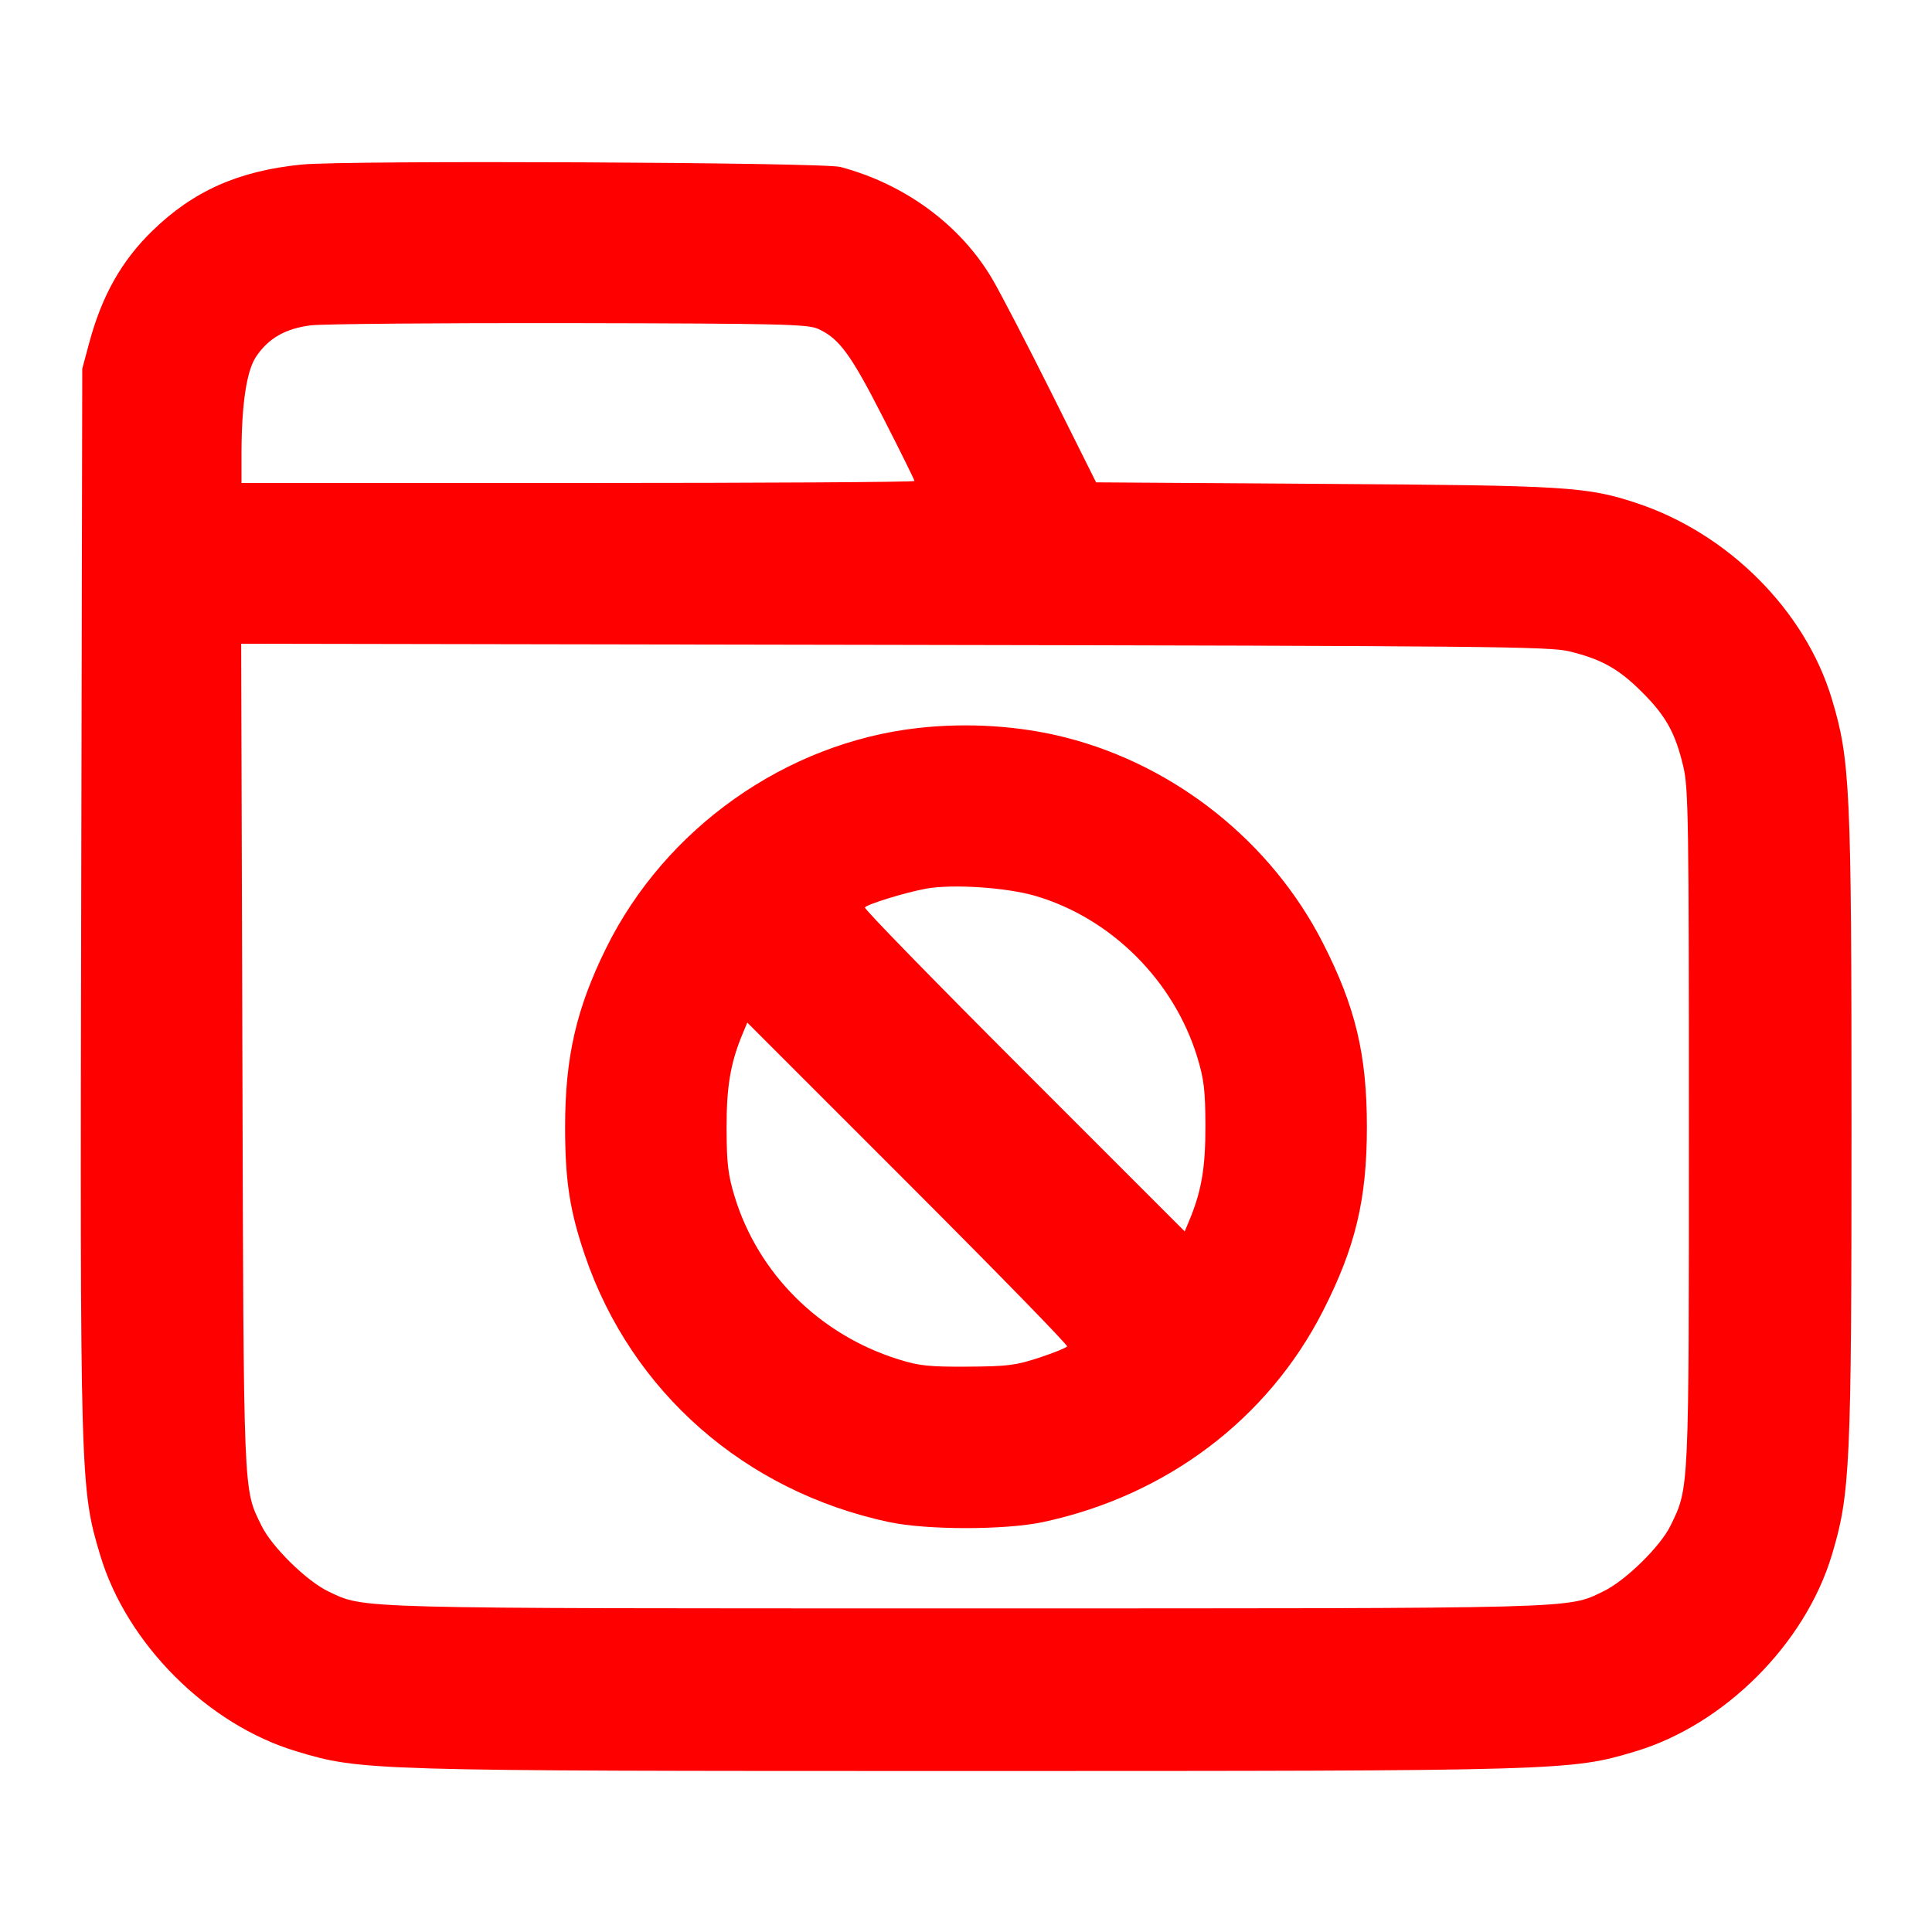
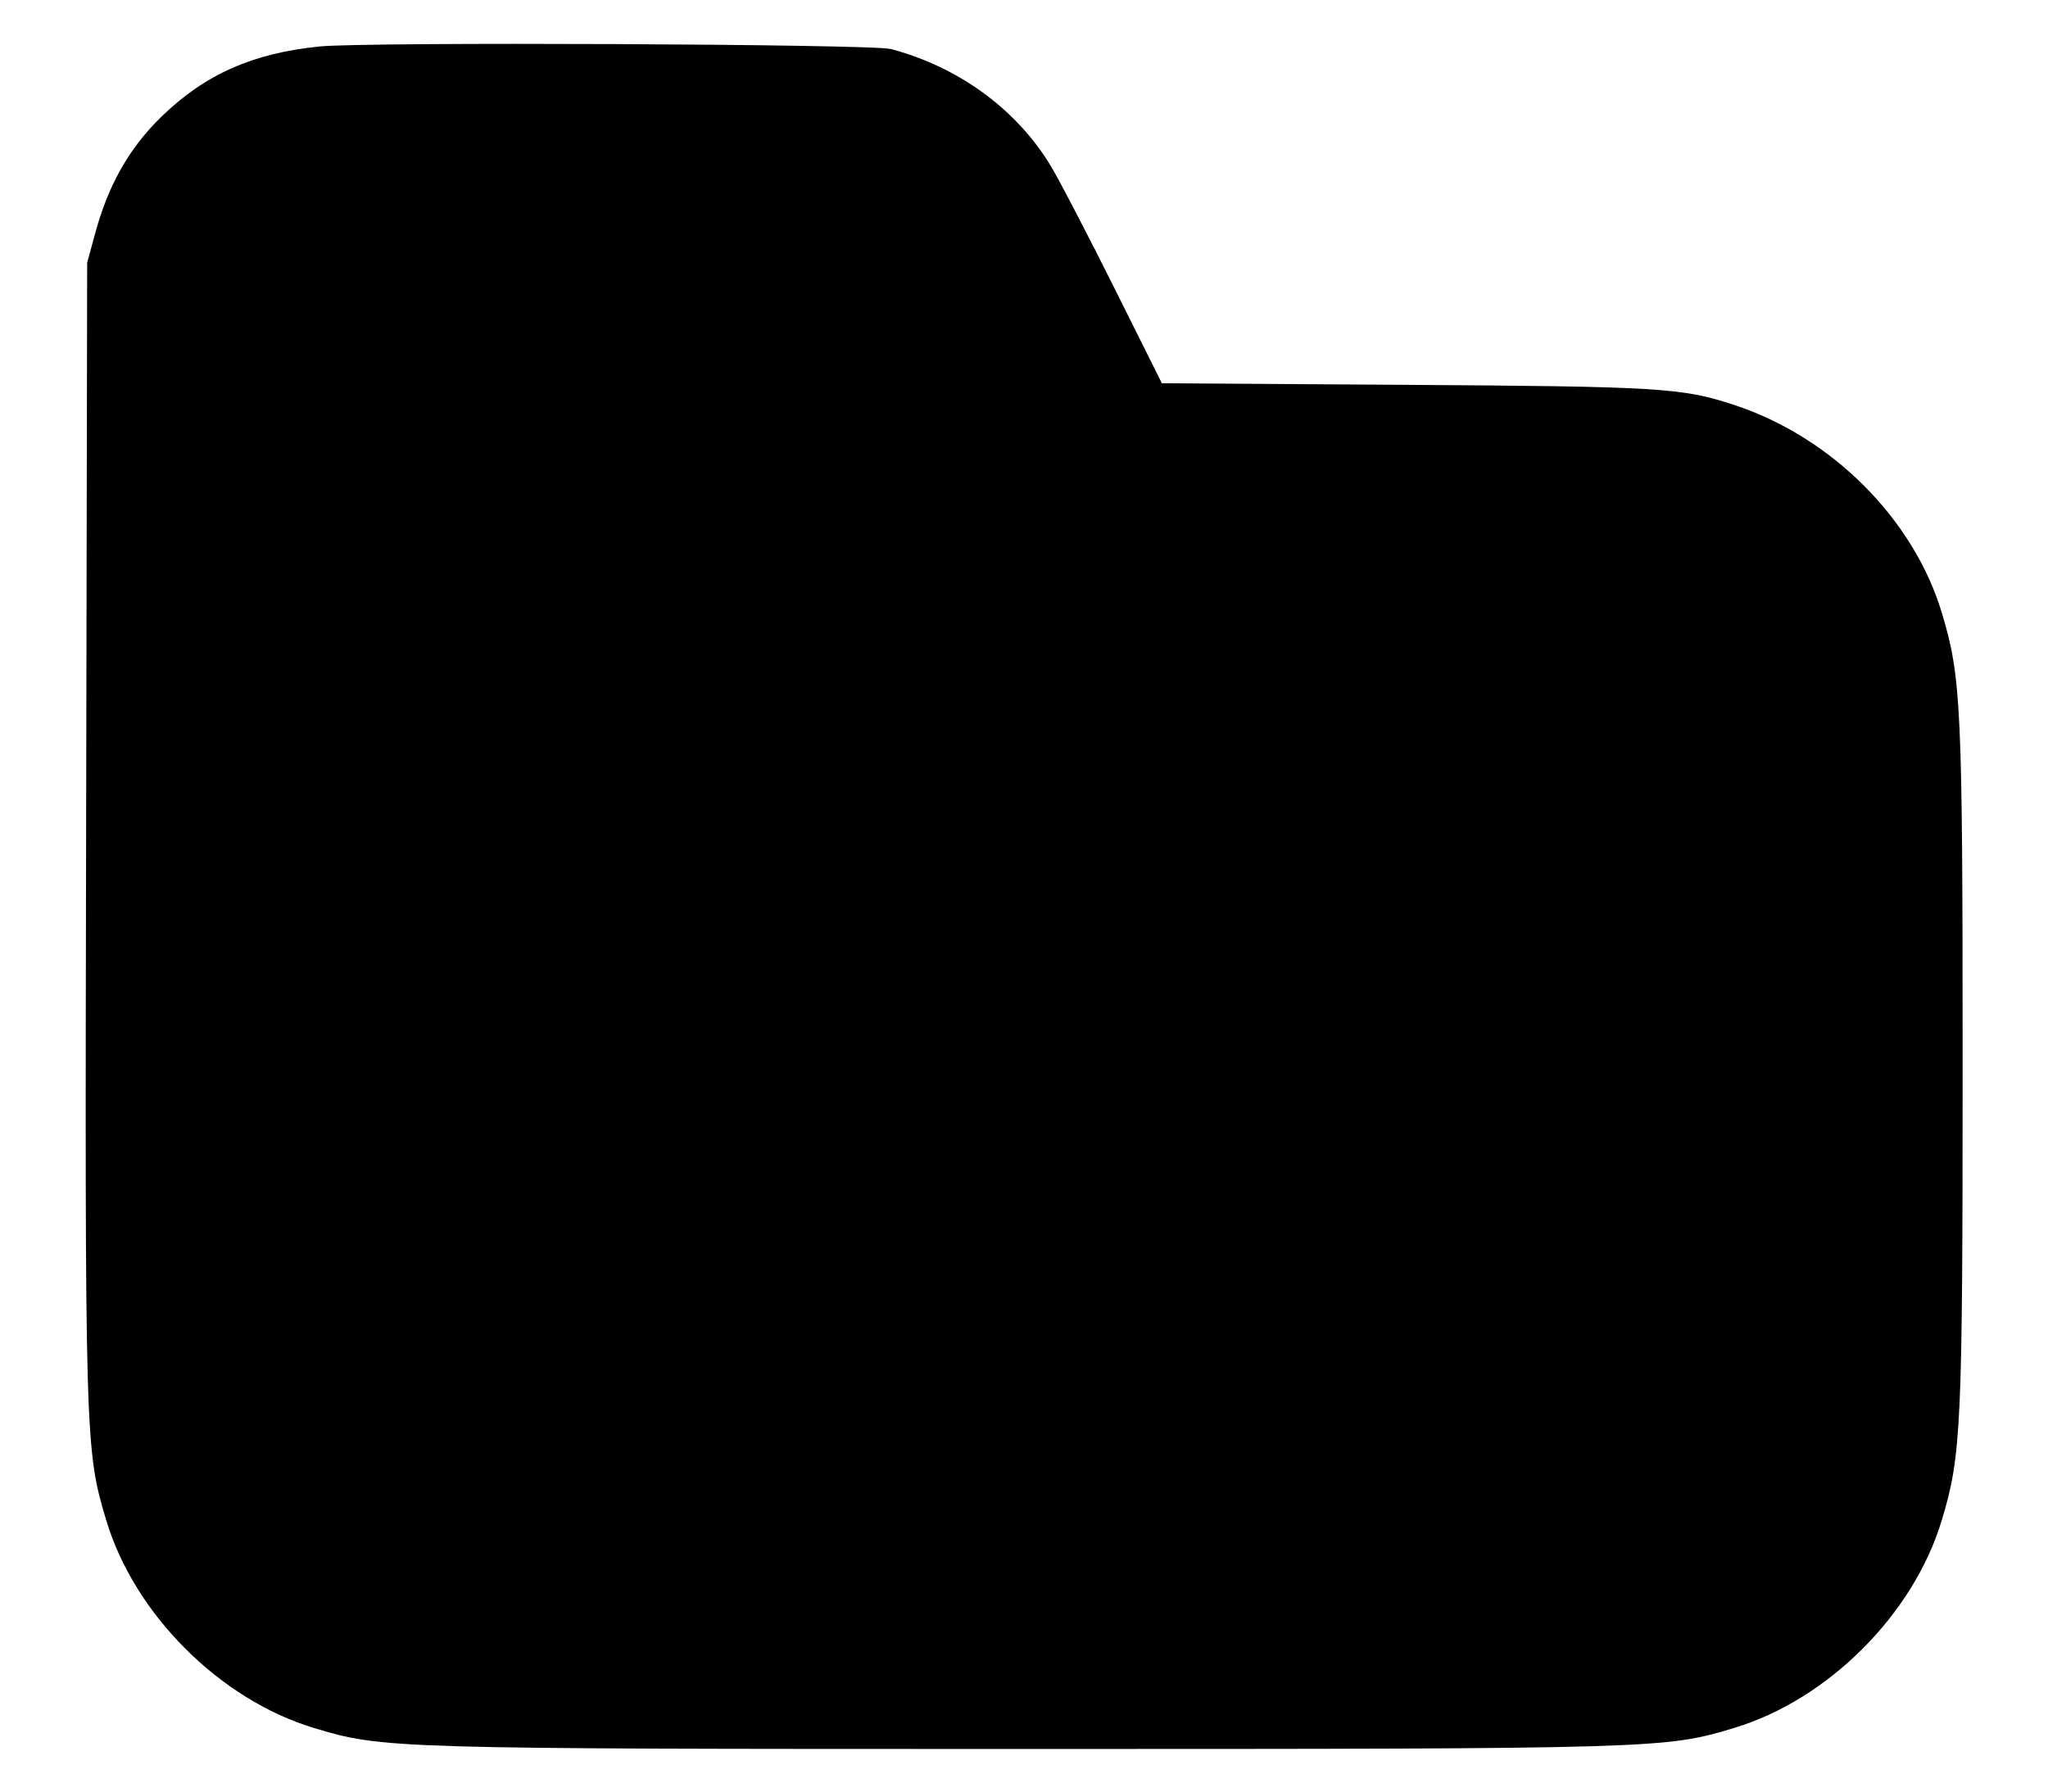
- <svg xmlns="http://www.w3.org/2000/svg" width="24" height="24" viewBox="0 0 24 24" fill="none">
-   <path fill-rule="evenodd" clip-rule="evenodd" d="M3.749 2.044C2.963 2.122 2.401 2.372 1.89 2.87C1.508 3.243 1.265 3.675 1.108 4.26L1.022 4.58L1.009 11.1C0.994 18.398 0.996 18.491 1.245 19.32C1.575 20.421 2.578 21.423 3.68 21.755C4.485 21.998 4.567 22 12 22C19.433 22 19.515 21.998 20.32 21.755C21.422 21.423 22.423 20.422 22.755 19.32C22.984 18.561 23 18.212 23 14C23 9.788 22.984 9.439 22.755 8.68C22.424 7.581 21.464 6.621 20.32 6.246C19.708 6.045 19.457 6.03 16.438 6.011L13.616 5.992L13.064 4.886C12.76 4.278 12.428 3.638 12.326 3.465C11.93 2.794 11.244 2.288 10.44 2.074C10.221 2.016 4.299 1.989 3.749 2.044ZM10.164 4.086C10.425 4.204 10.569 4.401 10.97 5.187C11.185 5.607 11.36 5.962 11.36 5.975C11.36 5.989 9.479 6 7.18 6H3V5.63C3.001 5.024 3.063 4.61 3.179 4.434C3.333 4.202 3.547 4.08 3.866 4.041C4.017 4.024 5.463 4.011 7.08 4.014C9.711 4.019 10.035 4.027 10.164 4.086ZM19.492 8.091C19.894 8.188 20.11 8.309 20.4 8.6C20.696 8.895 20.814 9.109 20.912 9.528C20.974 9.794 20.98 10.199 20.98 14C20.98 18.557 20.984 18.476 20.752 18.952C20.626 19.211 20.19 19.638 19.918 19.768C19.463 19.987 19.707 19.98 12 19.98C4.304 19.98 4.541 19.986 4.082 19.771C3.812 19.643 3.377 19.217 3.248 18.952C3.02 18.483 3.027 18.665 3.011 13.109L2.996 7.997L11.108 8.011C18.478 8.024 19.245 8.031 19.492 8.091ZM11.4 9.044C9.761 9.229 8.261 10.29 7.526 11.785C7.158 12.533 7.02 13.136 7.02 14C7.02 14.67 7.078 15.044 7.268 15.6C7.846 17.291 9.253 18.525 11.04 18.907C11.511 19.008 12.489 19.008 12.96 18.907C14.488 18.58 15.748 17.63 16.433 16.288C16.838 15.494 16.98 14.899 16.98 14C16.98 13.101 16.838 12.506 16.433 11.713C15.794 10.461 14.604 9.51 13.24 9.162C12.669 9.016 12.019 8.974 11.4 9.044ZM12.861 11.129C13.804 11.405 14.585 12.184 14.875 13.139C14.956 13.406 14.973 13.548 14.974 13.98C14.976 14.5 14.926 14.796 14.775 15.158L14.717 15.297L12.721 13.301C11.623 12.203 10.733 11.291 10.744 11.273C10.769 11.233 11.248 11.086 11.506 11.039C11.832 10.98 12.503 11.024 12.861 11.129ZM13.256 16.726C13.245 16.743 13.089 16.806 12.908 16.866C12.618 16.961 12.516 16.974 12.02 16.977C11.539 16.98 11.418 16.967 11.16 16.886C10.18 16.58 9.417 15.821 9.125 14.861C9.044 14.594 9.027 14.452 9.026 14.02C9.024 13.5 9.074 13.204 9.225 12.842L9.283 12.703L11.279 14.699C12.377 15.797 13.267 16.709 13.256 16.726Z" fill="#FF0000" />
+ <svg xmlns="http://www.w3.org/2000/svg" width="16" height="14" viewBox="0 0 16 14" fill="none">
+   <path fill-rule="evenodd" clip-rule="evenodd" d="M2.499 0.363C1.975 0.415 1.601 0.581 1.26 0.913C1.005 1.162 0.843 1.45 0.739 1.84L0.681 2.053L0.673 6.4C0.663 11.265 0.664 11.327 0.83 11.88C1.05 12.614 1.719 13.282 2.453 13.503C2.99 13.665 3.045 13.667 8 13.667C12.955 13.667 13.01 13.665 13.547 13.503C14.281 13.282 14.949 12.615 15.17 11.88C15.323 11.374 15.333 11.141 15.333 8.333C15.333 5.525 15.323 5.293 15.17 4.787C14.949 4.054 14.309 3.414 13.547 3.164C13.139 3.03 12.971 3.02 10.959 3.007L9.077 2.995L8.709 2.257C8.507 1.852 8.285 1.425 8.217 1.31C7.953 0.863 7.496 0.525 6.96 0.383C6.814 0.344 2.866 0.326 2.499 0.363Z" fill="black" />
</svg>
